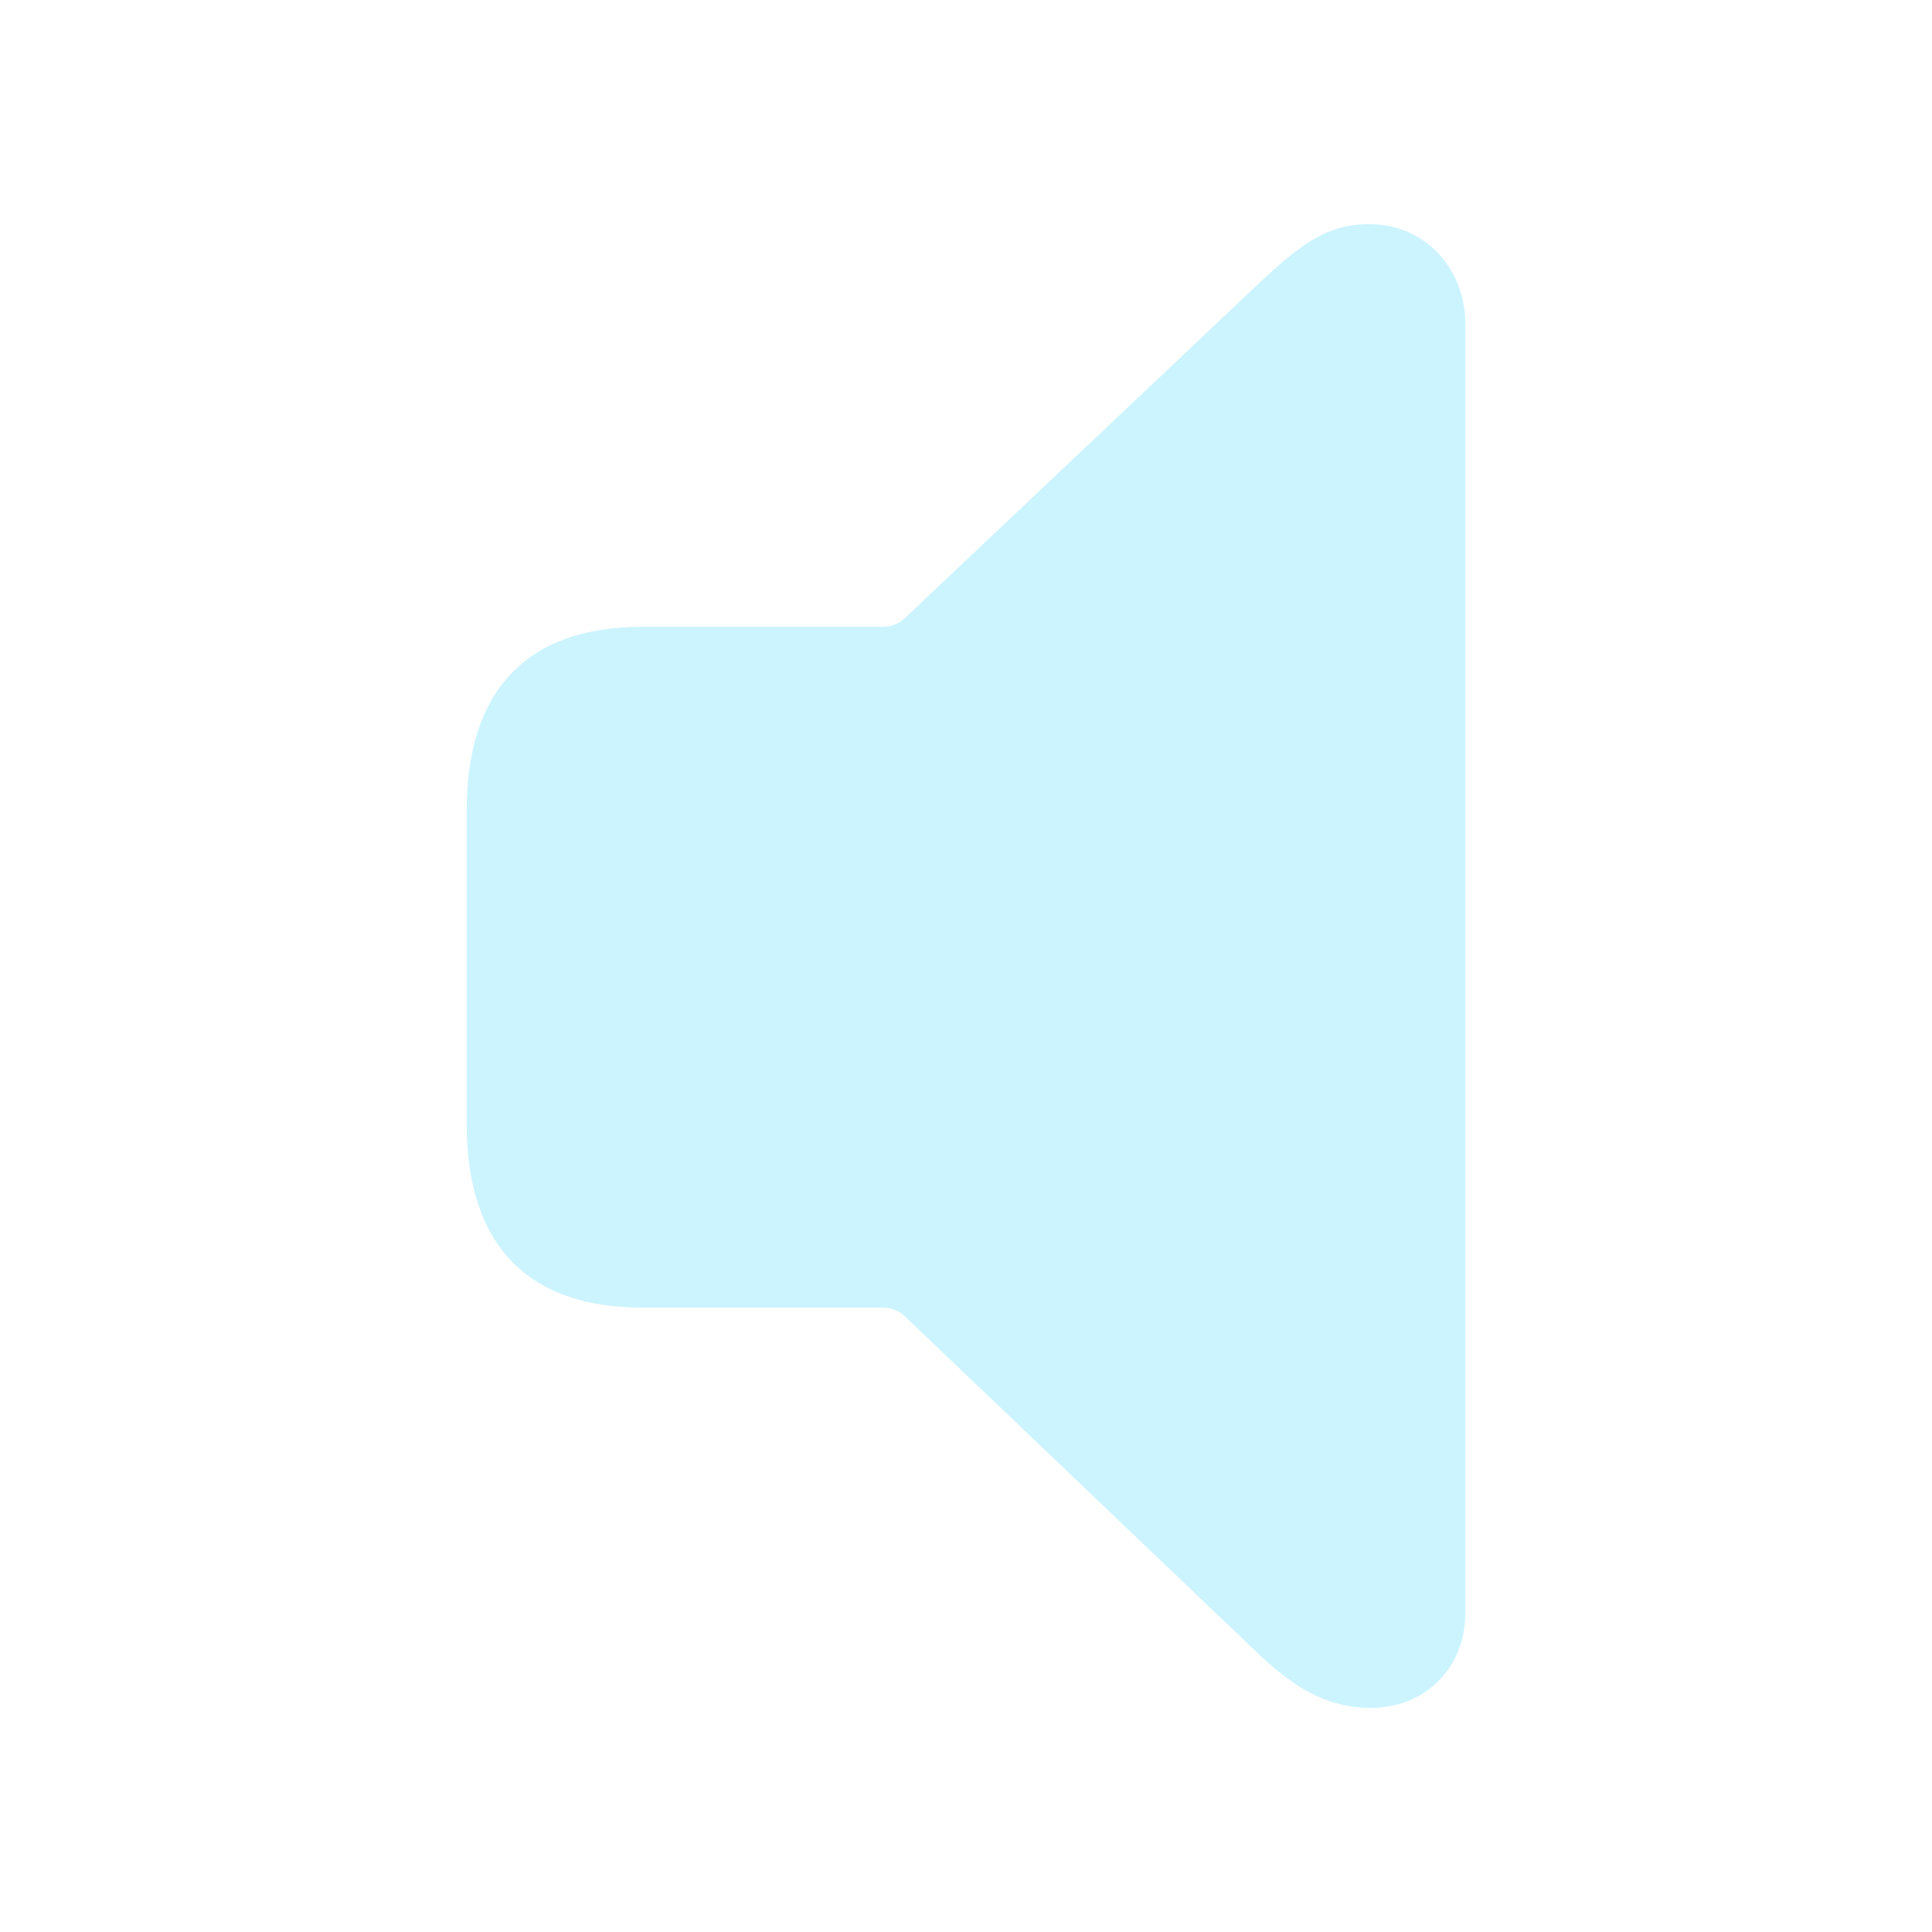
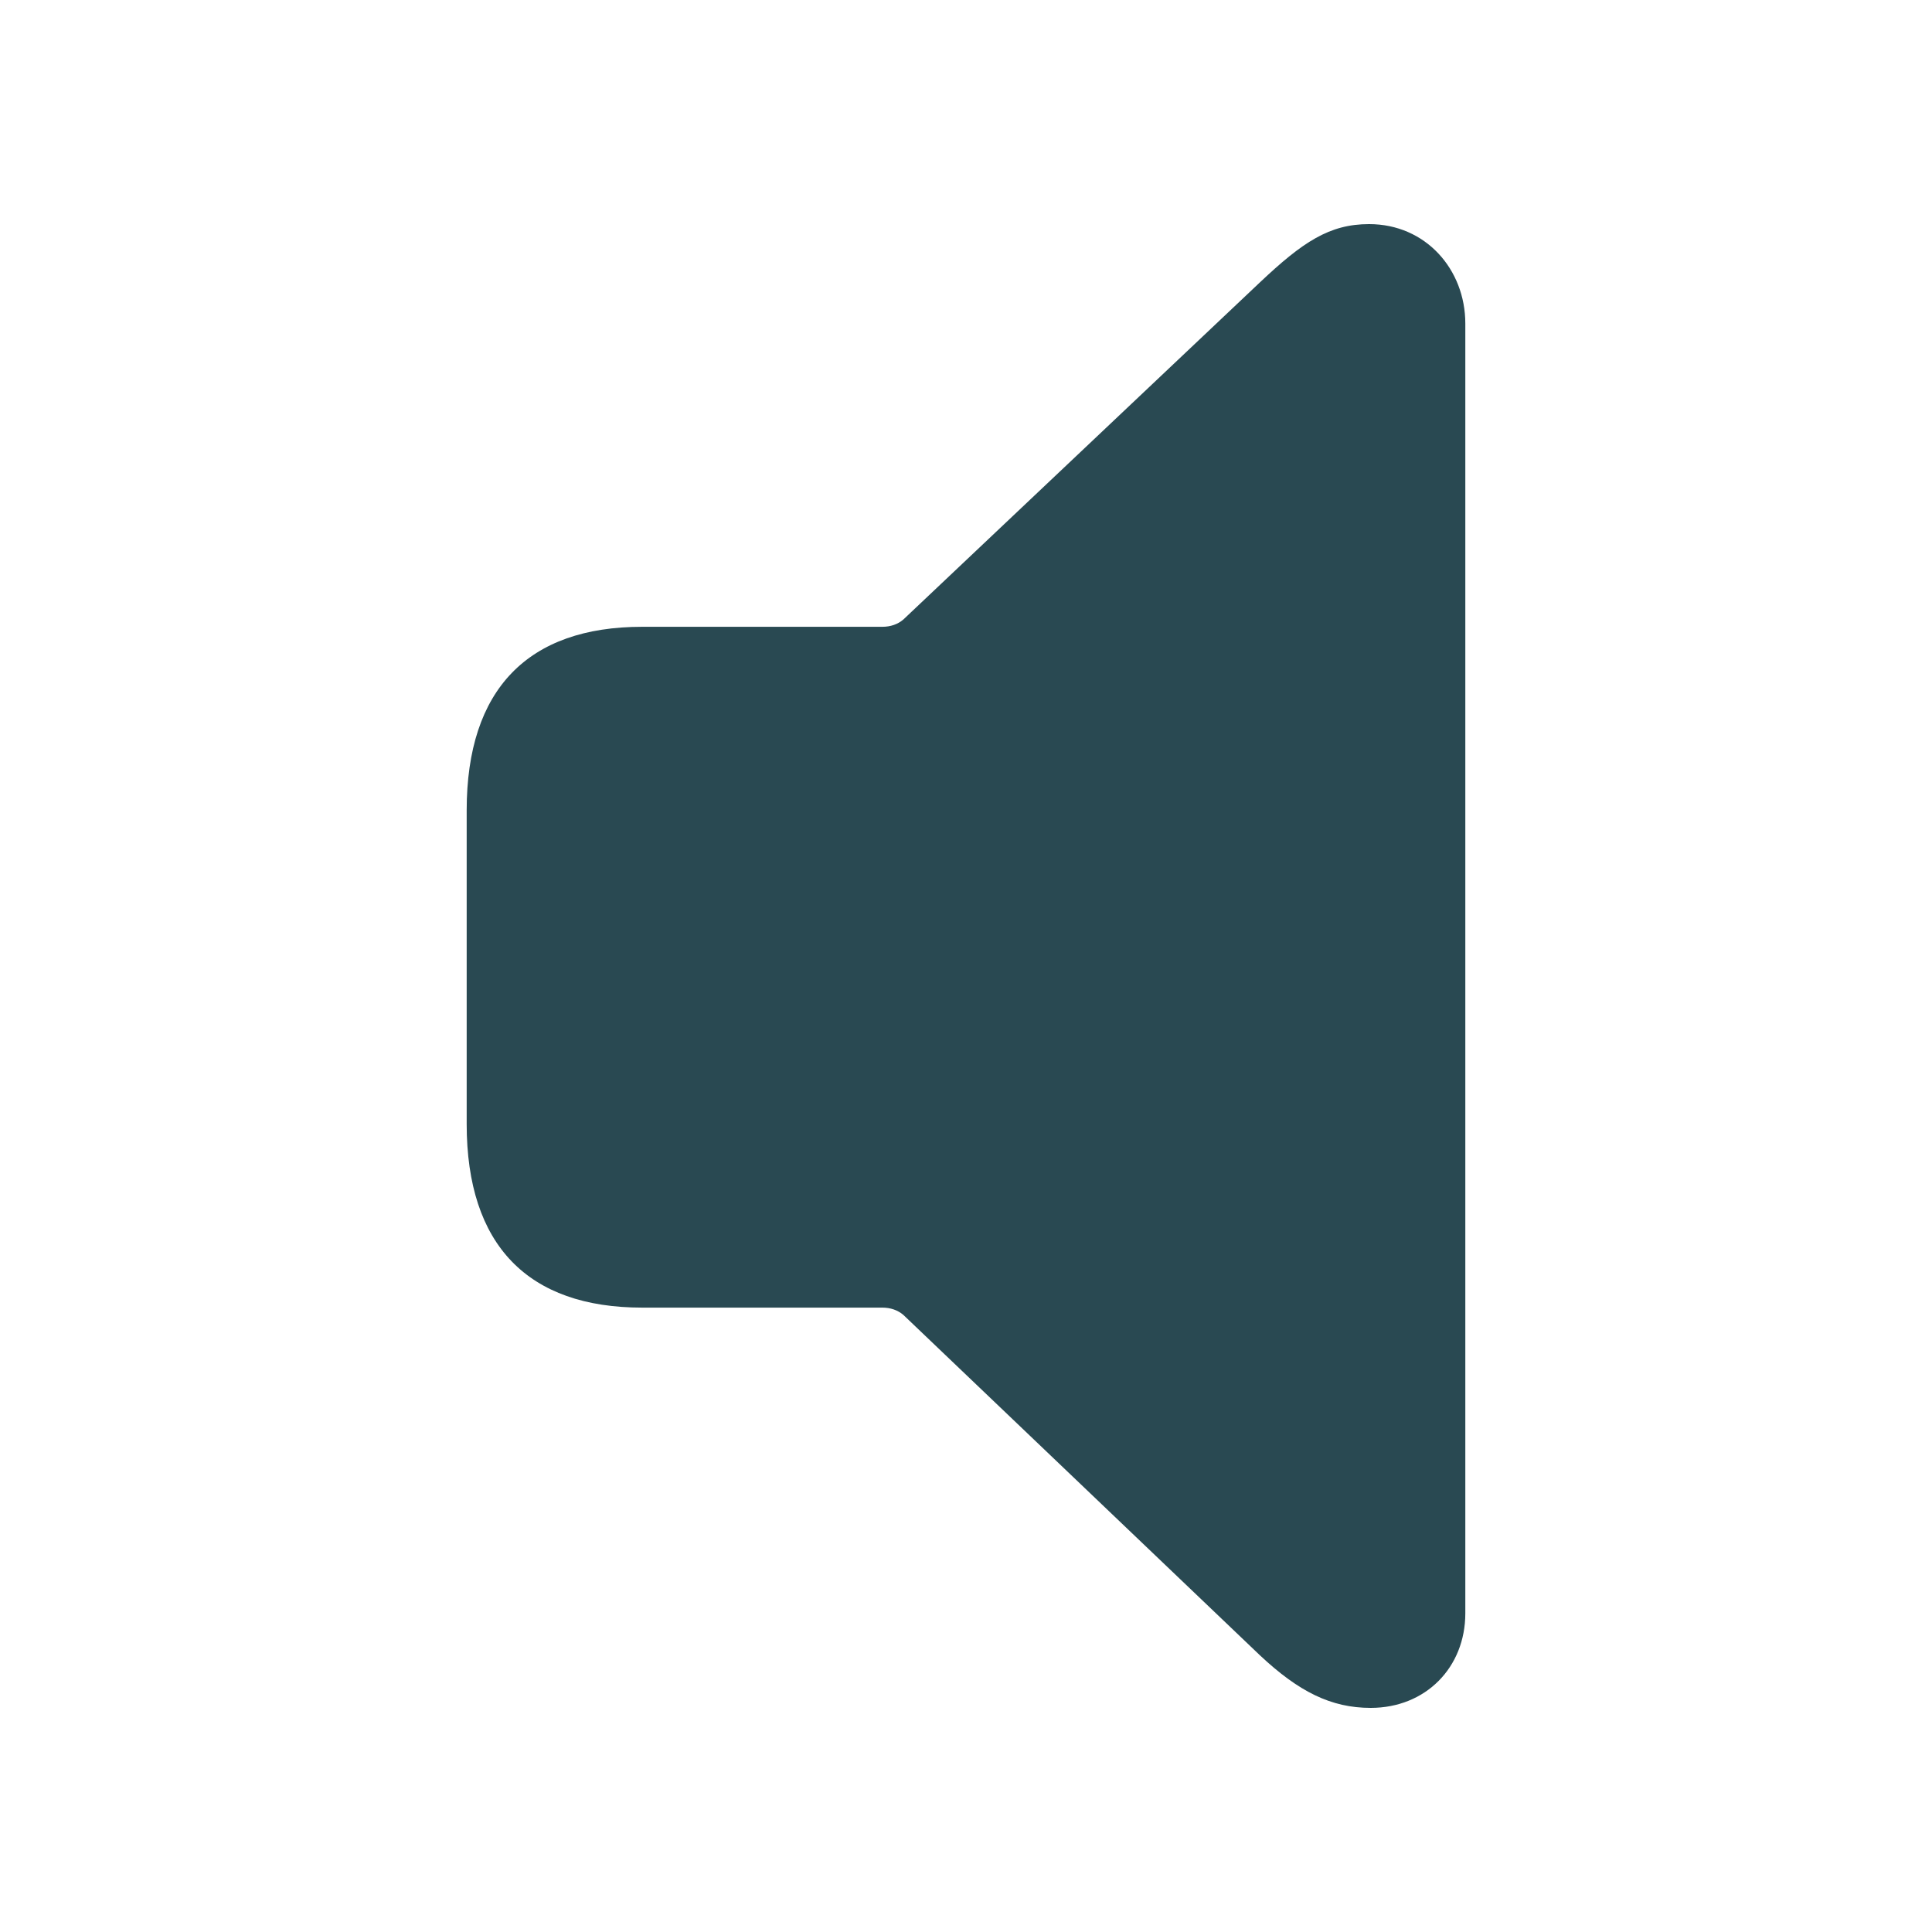
- <svg fill="#CCF4FF" width="120px" height="120px" viewBox="0 0 56 56">
+ <svg fill="#294952" width="120px" height="120px" viewBox="0 0 56 56">
  <path d="M 39.73 49.504 C 41.324 49.504 42.473 48.332 42.473 46.762 L 42.473 9.379 C 42.473 7.809 41.324 6.496 39.684 6.496 C 38.535 6.496 37.762 7.012 36.52 8.184 L 26.184 17.957 C 26.02 18.098 25.809 18.168 25.574 18.168 L 18.613 18.168 C 15.309 18.168 13.527 19.973 13.527 23.488 L 13.527 32.582 C 13.527 36.098 15.309 37.902 18.613 37.902 L 25.574 37.902 C 25.809 37.902 26.02 37.973 26.184 38.113 L 36.52 47.98 C 37.645 49.035 38.582 49.504 39.73 49.504 Z" />
</svg>
